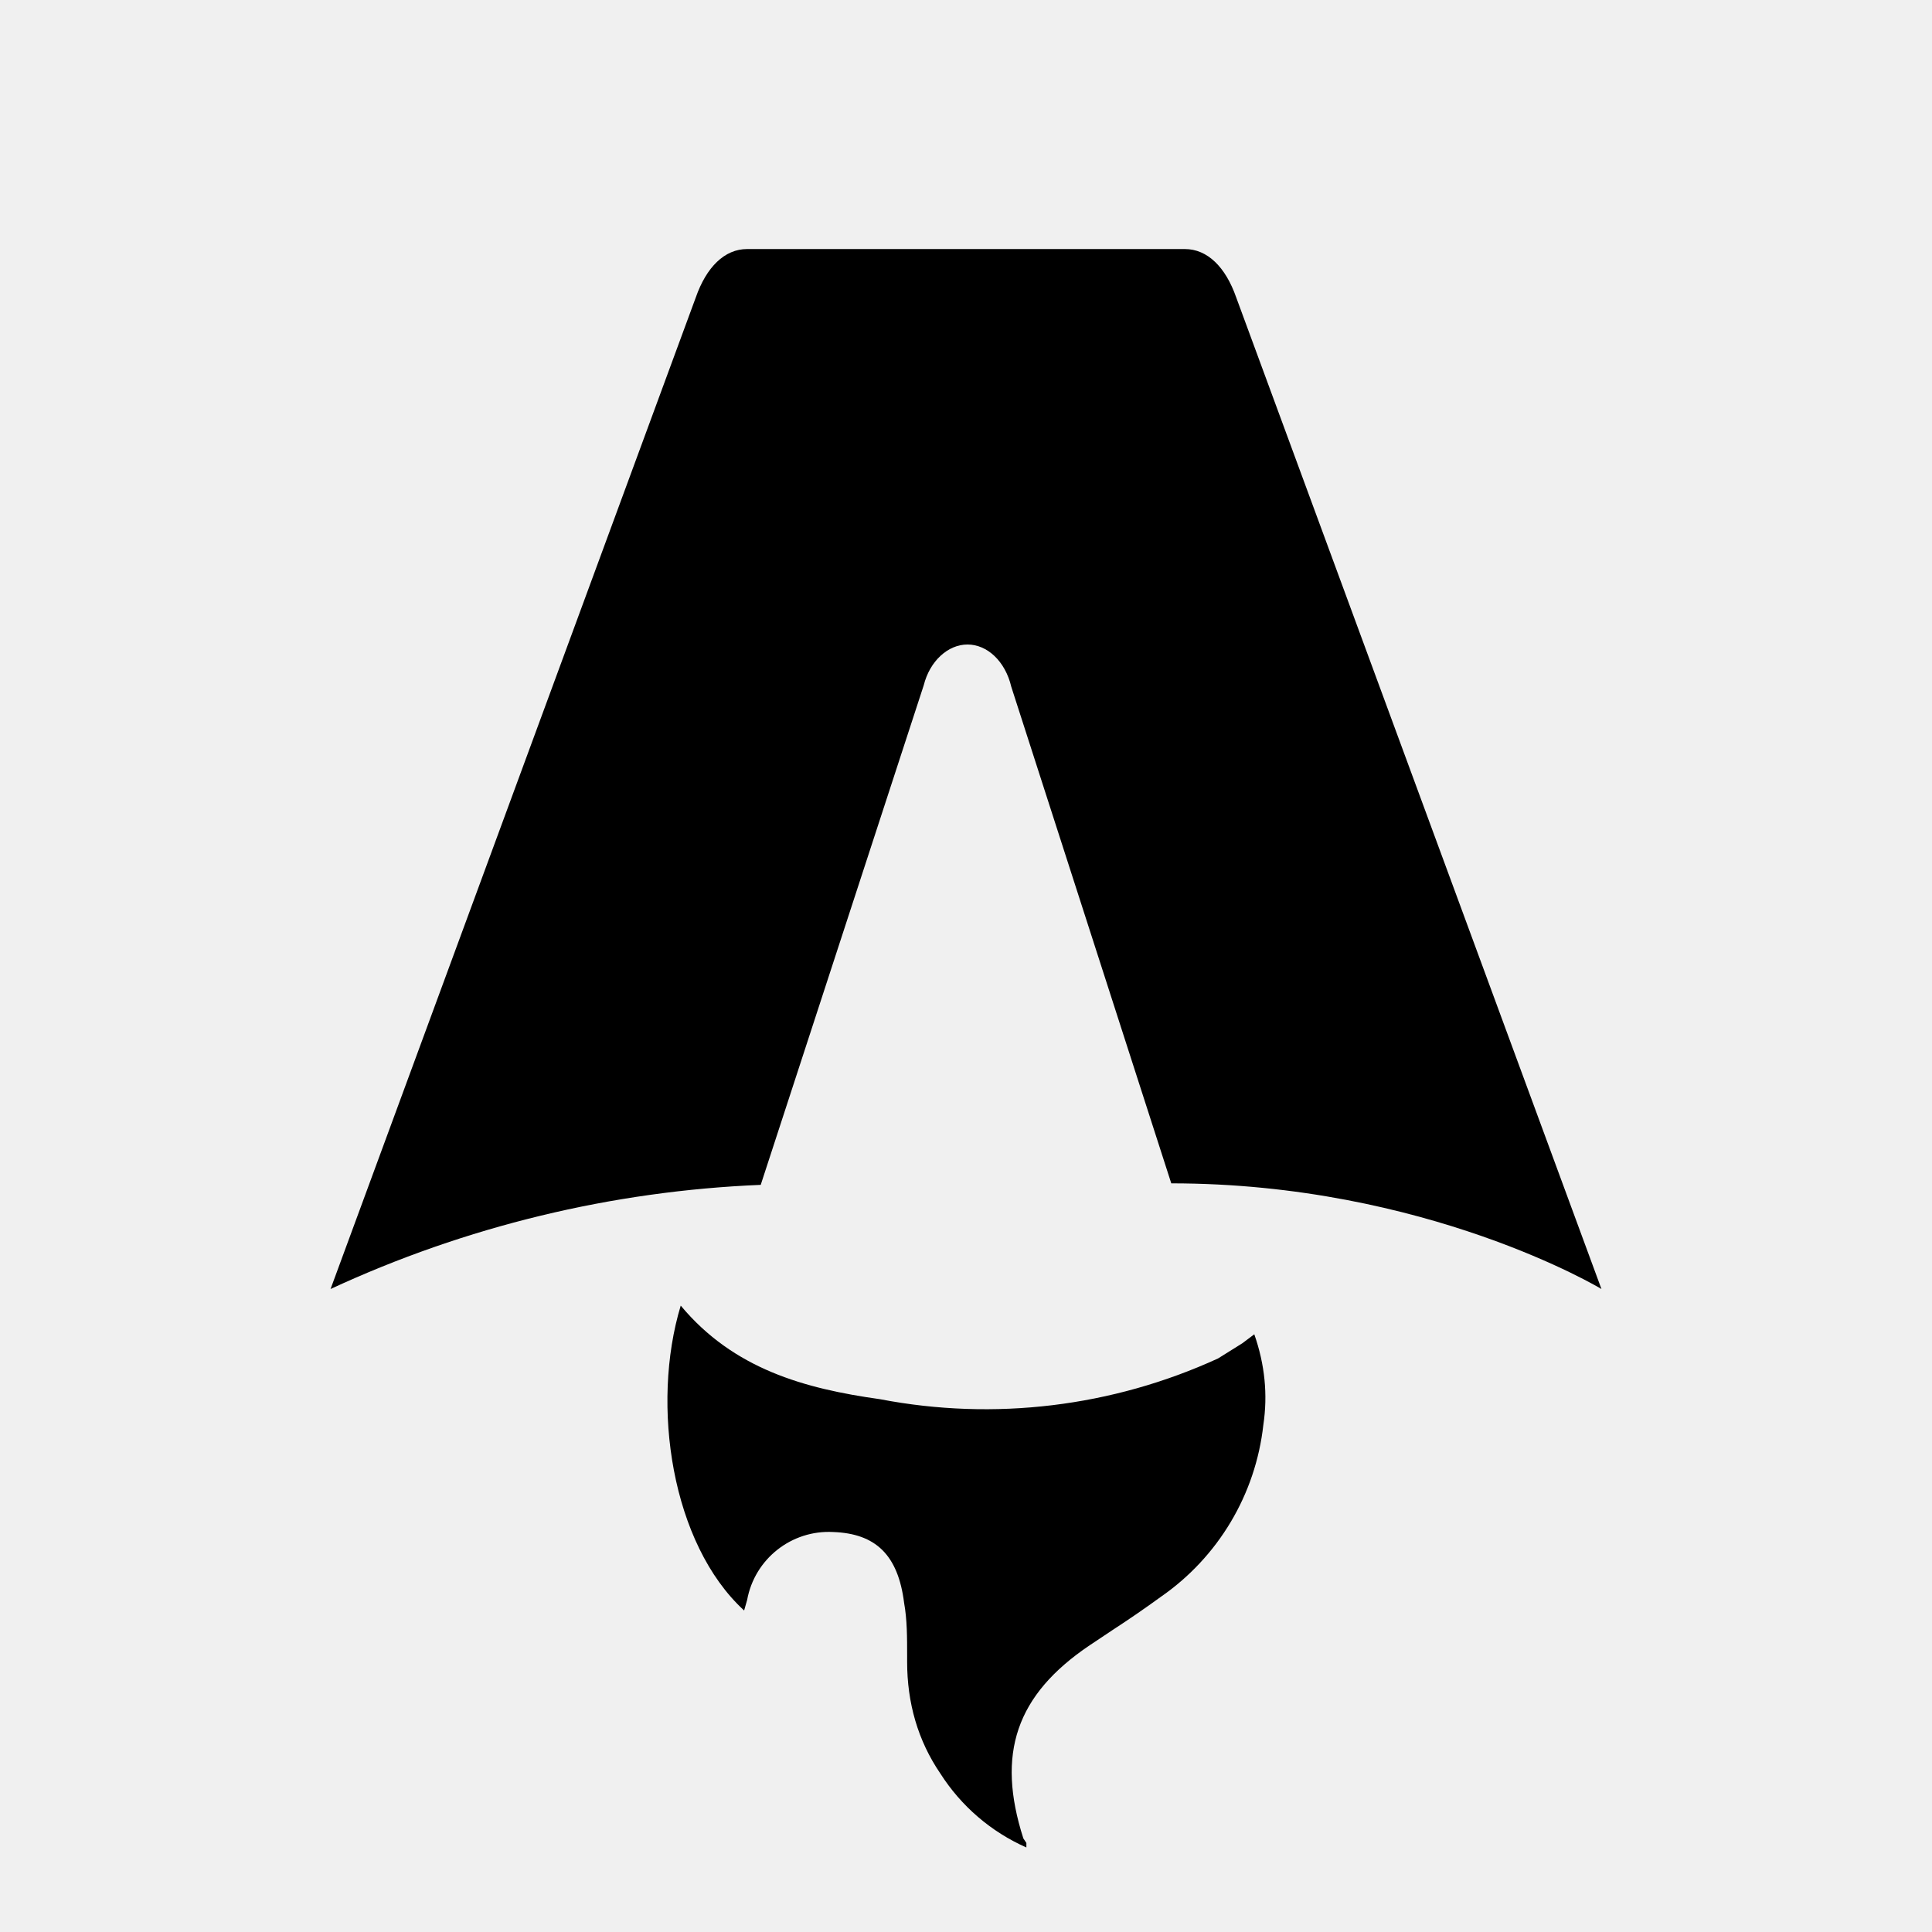
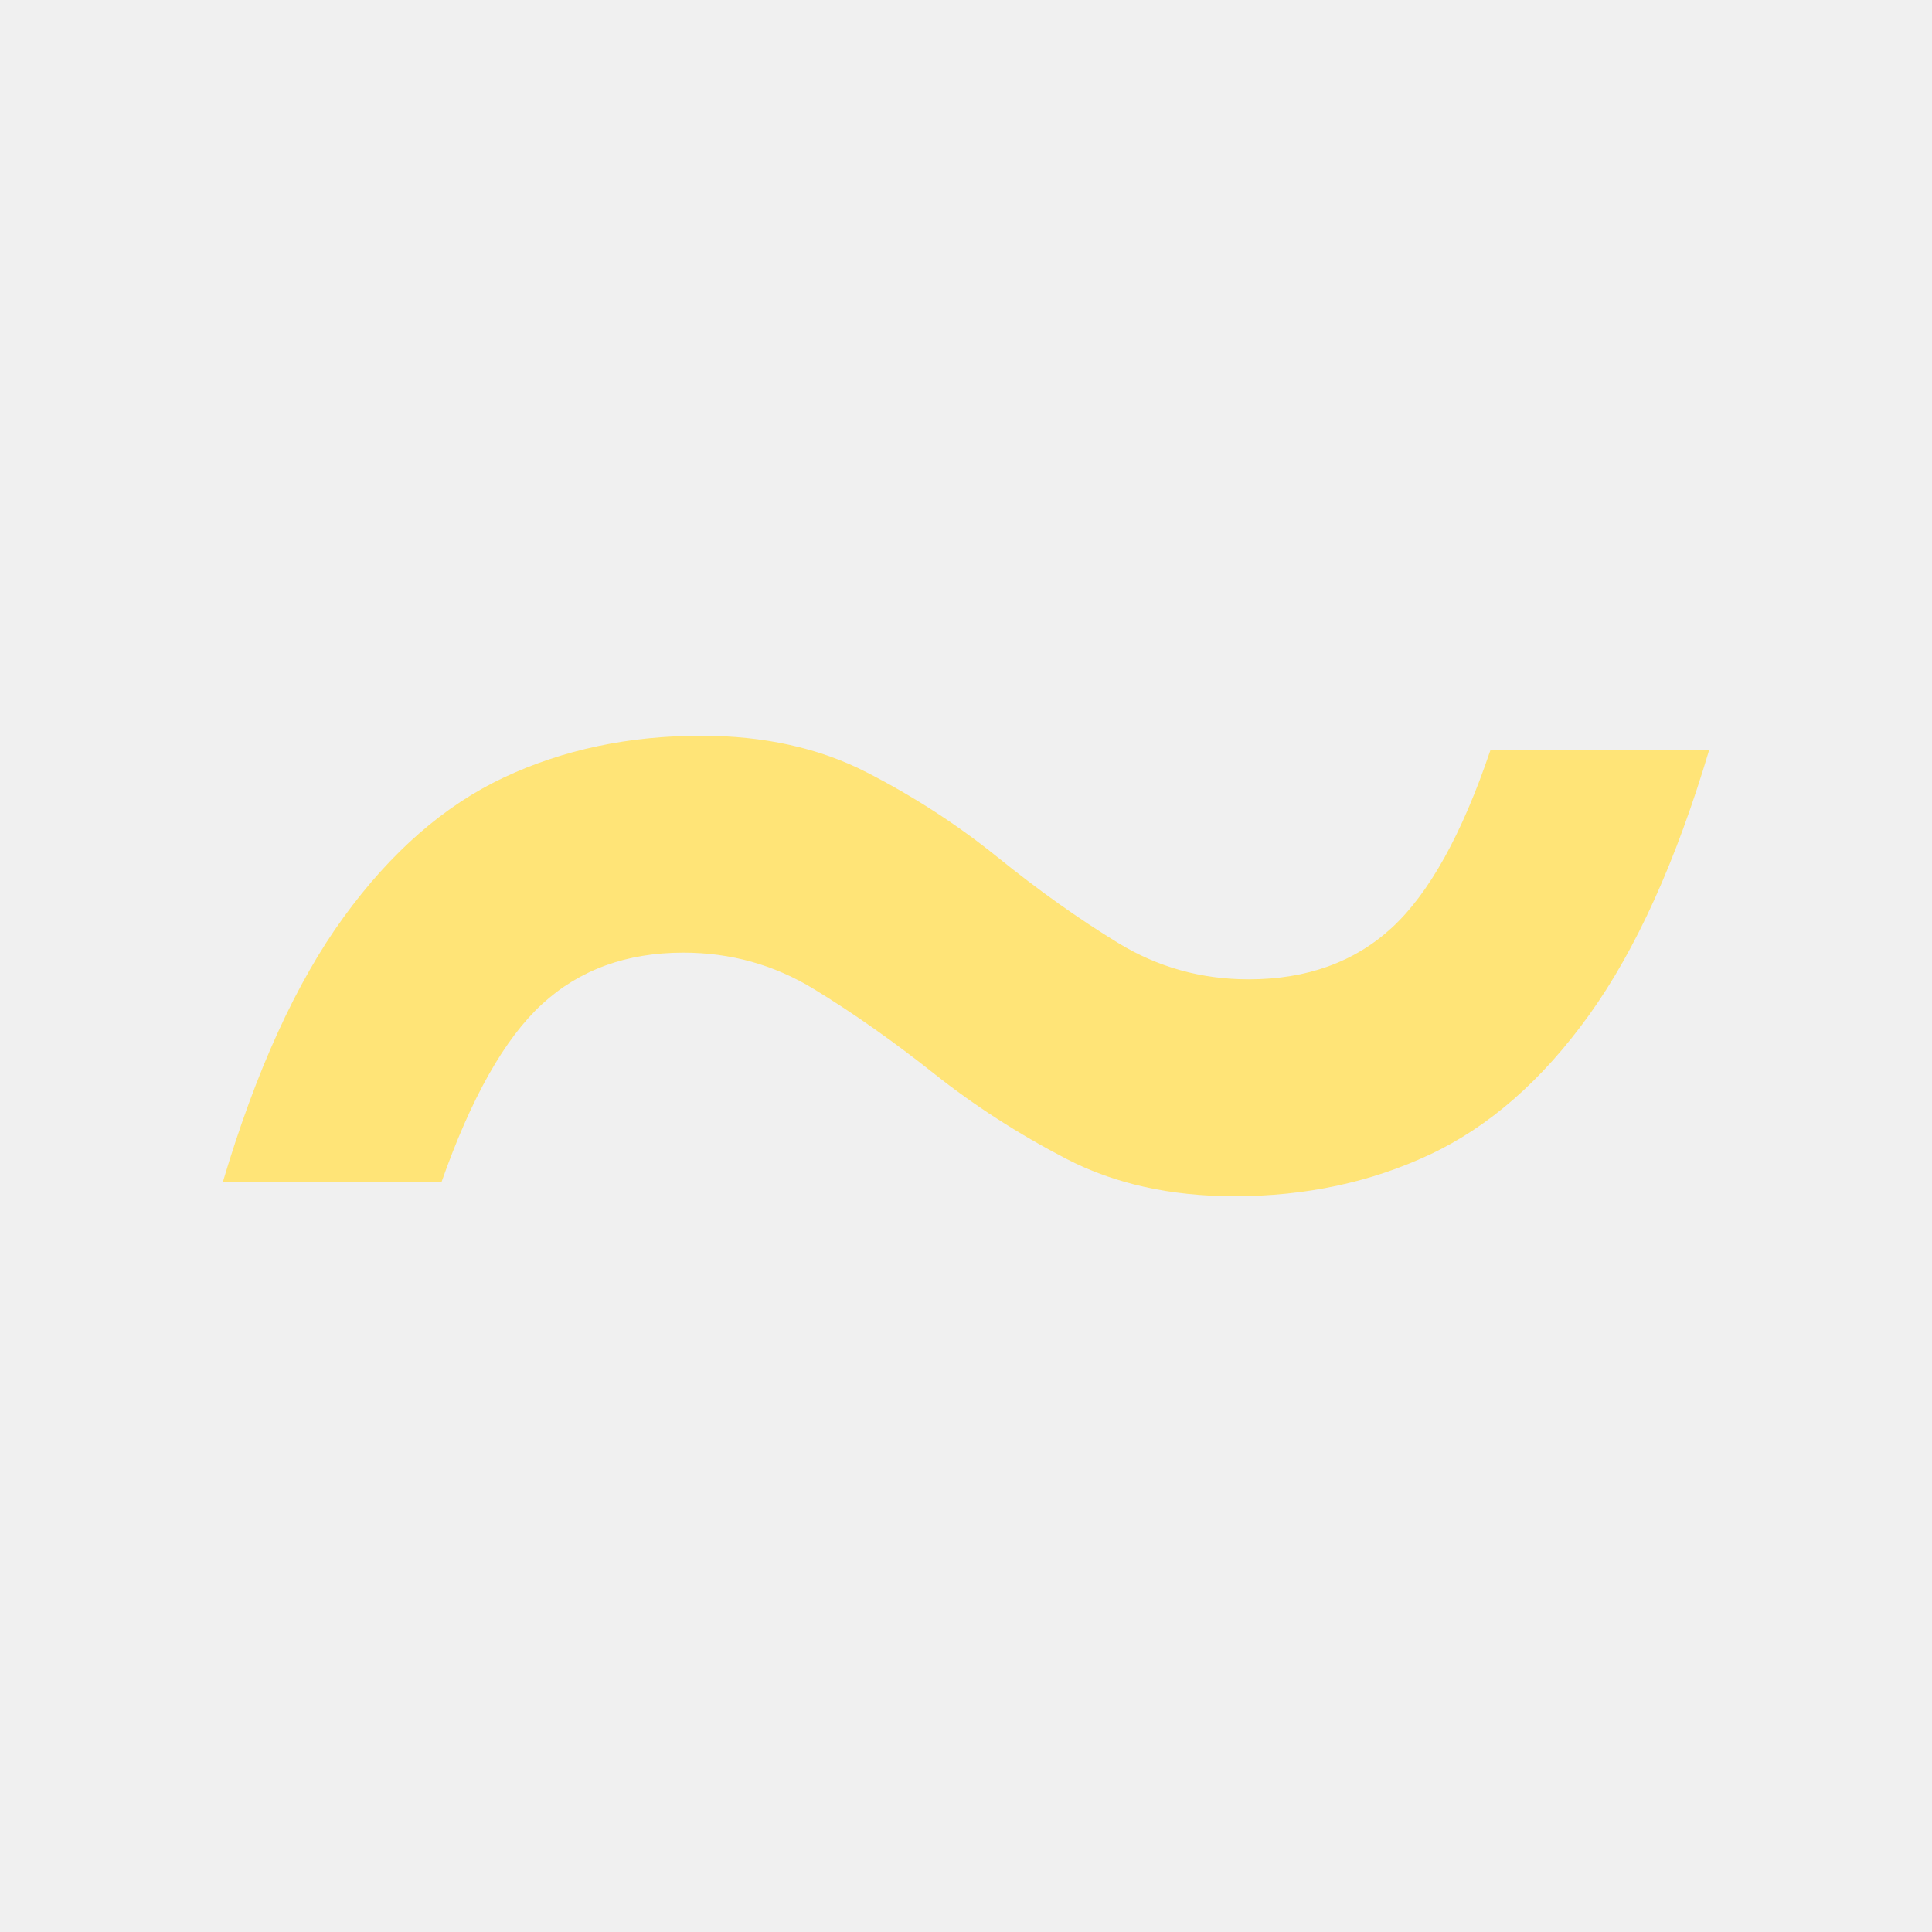
- <svg xmlns="http://www.w3.org/2000/svg" fill="none" viewBox="0 0 128 128">
-   <path d="M50.4 78.5a75.1 75.1 0 0 0-28.5 6.9l24.2-65.7c.7-2 1.9-3.2 3.4-3.2h29c1.5 0 2.7 1.2 3.4 3.2l24.2 65.7s-11.6-7-28.5-7L67 45.5c-.4-1.7-1.6-2.8-2.9-2.8-1.3 0-2.5 1.1-2.9 2.7L50.4 78.5Zm-1.1 28.2Zm-4.2-20.2c-2 6.6-.6 15.8 4.2 20.2a17.5 17.5 0 0 1 .2-.7 5.5 5.5 0 0 1 5.7-4.5c2.8.1 4.3 1.5 4.7 4.7.2 1.1.2 2.3.2 3.5v.4c0 2.7.7 5.2 2.2 7.4a13 13 0 0 0 5.7 4.9v-.3l-.2-.3c-1.8-5.6-.5-9.5 4.4-12.8l1.5-1a73 73 0 0 0 3.2-2.2 16 16 0 0 0 6.8-11.4c.3-2 .1-4-.6-6l-.8.6-1.6 1a37 37 0 0 1-22.4 2.7c-5-.7-9.7-2-13.2-6.2Z" />
-   <style>
-         path { fill: #000; }
-         @media (prefers-color-scheme: dark) {
-             path { fill: #FFF; }
-         }
-     </style>
+ <svg xmlns="http://www.w3.org/2000/svg" version="1.1" width="81.5" height="81.5">
+   <svg version="1.1" width="81.5" height="81.5">
+     <svg viewBox="-9.4 -31.037 81.5 81.5">
+       <g stroke-linecap="round" fill-rule="evenodd" stroke="#00000000" stroke-width="0.25mm" fill="#ffe477">
+         <path d="M 53.475 0.6 L 62.7 0.6 Q 60.6 7.65 57.638 11.775 Q 54.675 15.9 50.925 17.663 Q 47.175 19.425 42.675 19.425 Q 38.625 19.425 35.588 17.85 Q 32.55 16.275 30 14.25 Q 27.45 12.225 24.938 10.688 Q 22.425 9.15 19.425 9.15 Q 15.825 9.15 13.462 11.325 Q 11.1 13.5 9.225 18.825 L 0 18.825 Q 2.1 11.775 5.1 7.65 Q 8.1 3.525 11.85 1.763 Q 15.6 0 20.175 0 Q 24.15 0 27.15 1.538 Q 30.15 3.075 32.7 5.138 Q 35.25 7.2 37.762 8.738 Q 40.275 10.275 43.275 10.275 Q 46.95 10.275 49.313 8.1 Q 51.675 5.925 53.475 0.6 Z" />
+       </g>
+     </svg>
+   </svg>
+   <style>@media (prefers-color-scheme: light) { :root { filter: none; } }
+ @media (prefers-color-scheme: dark) { :root { filter: none; } }
+ </style>
</svg>
